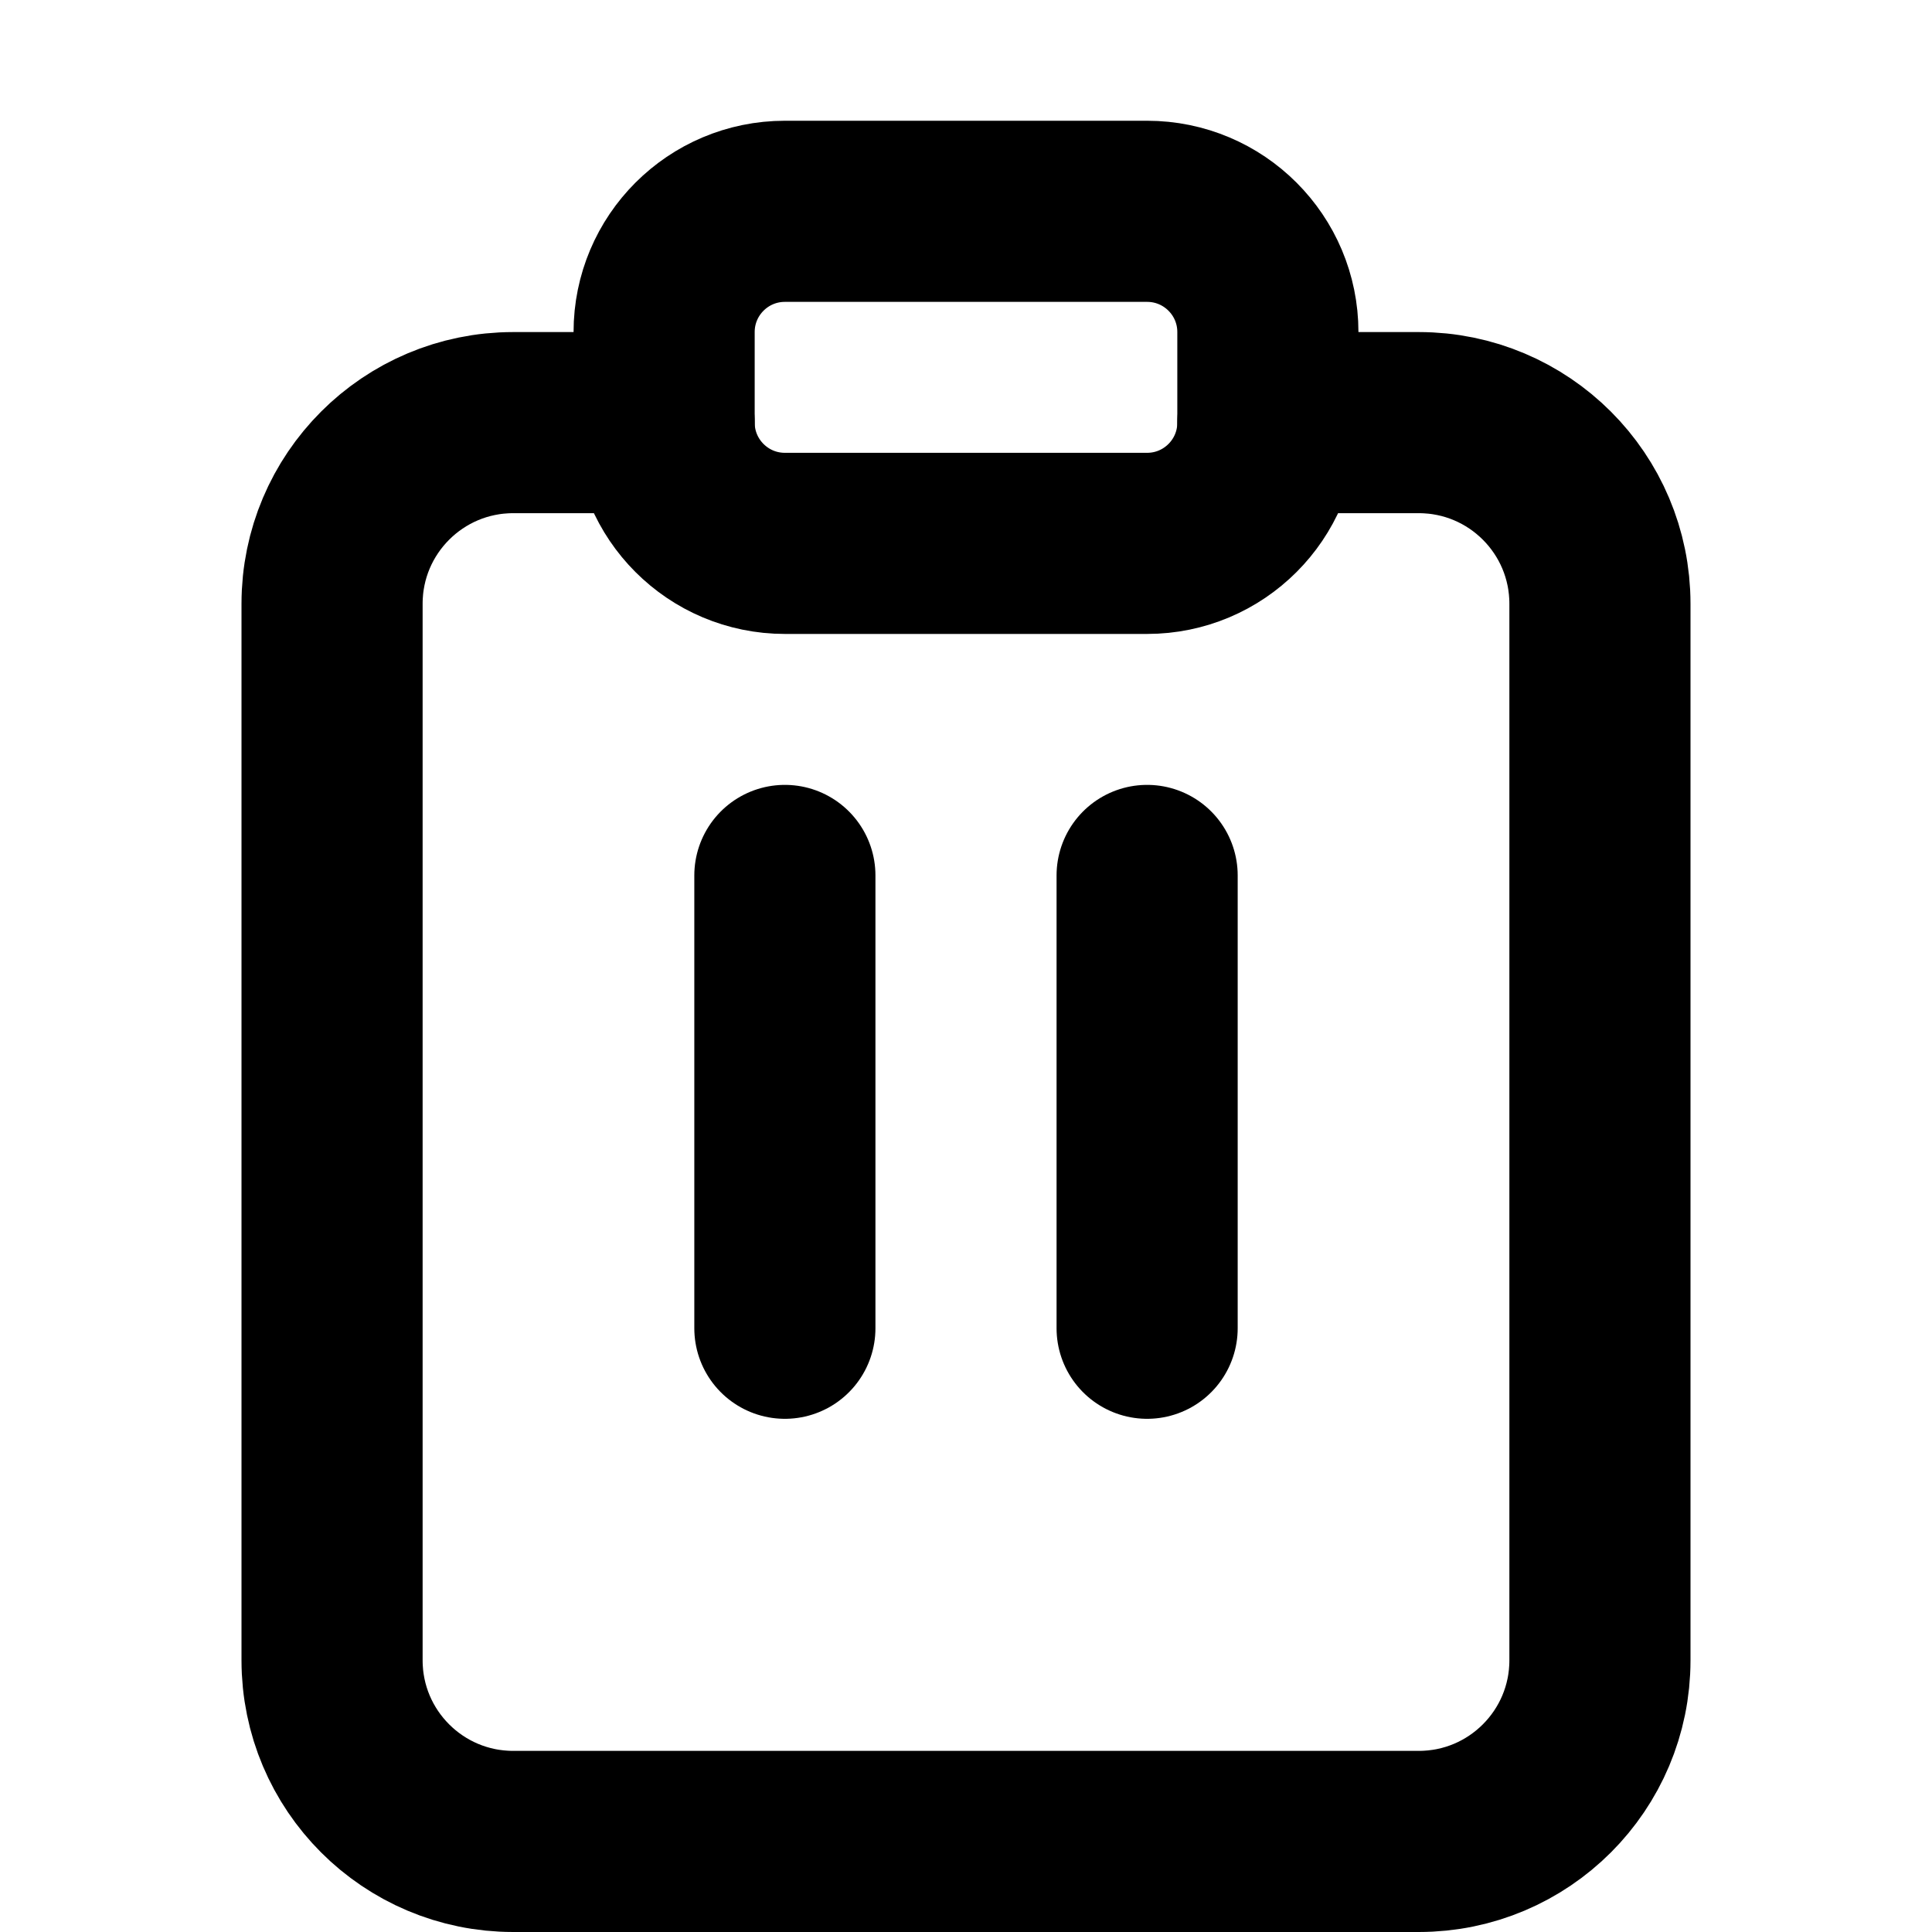
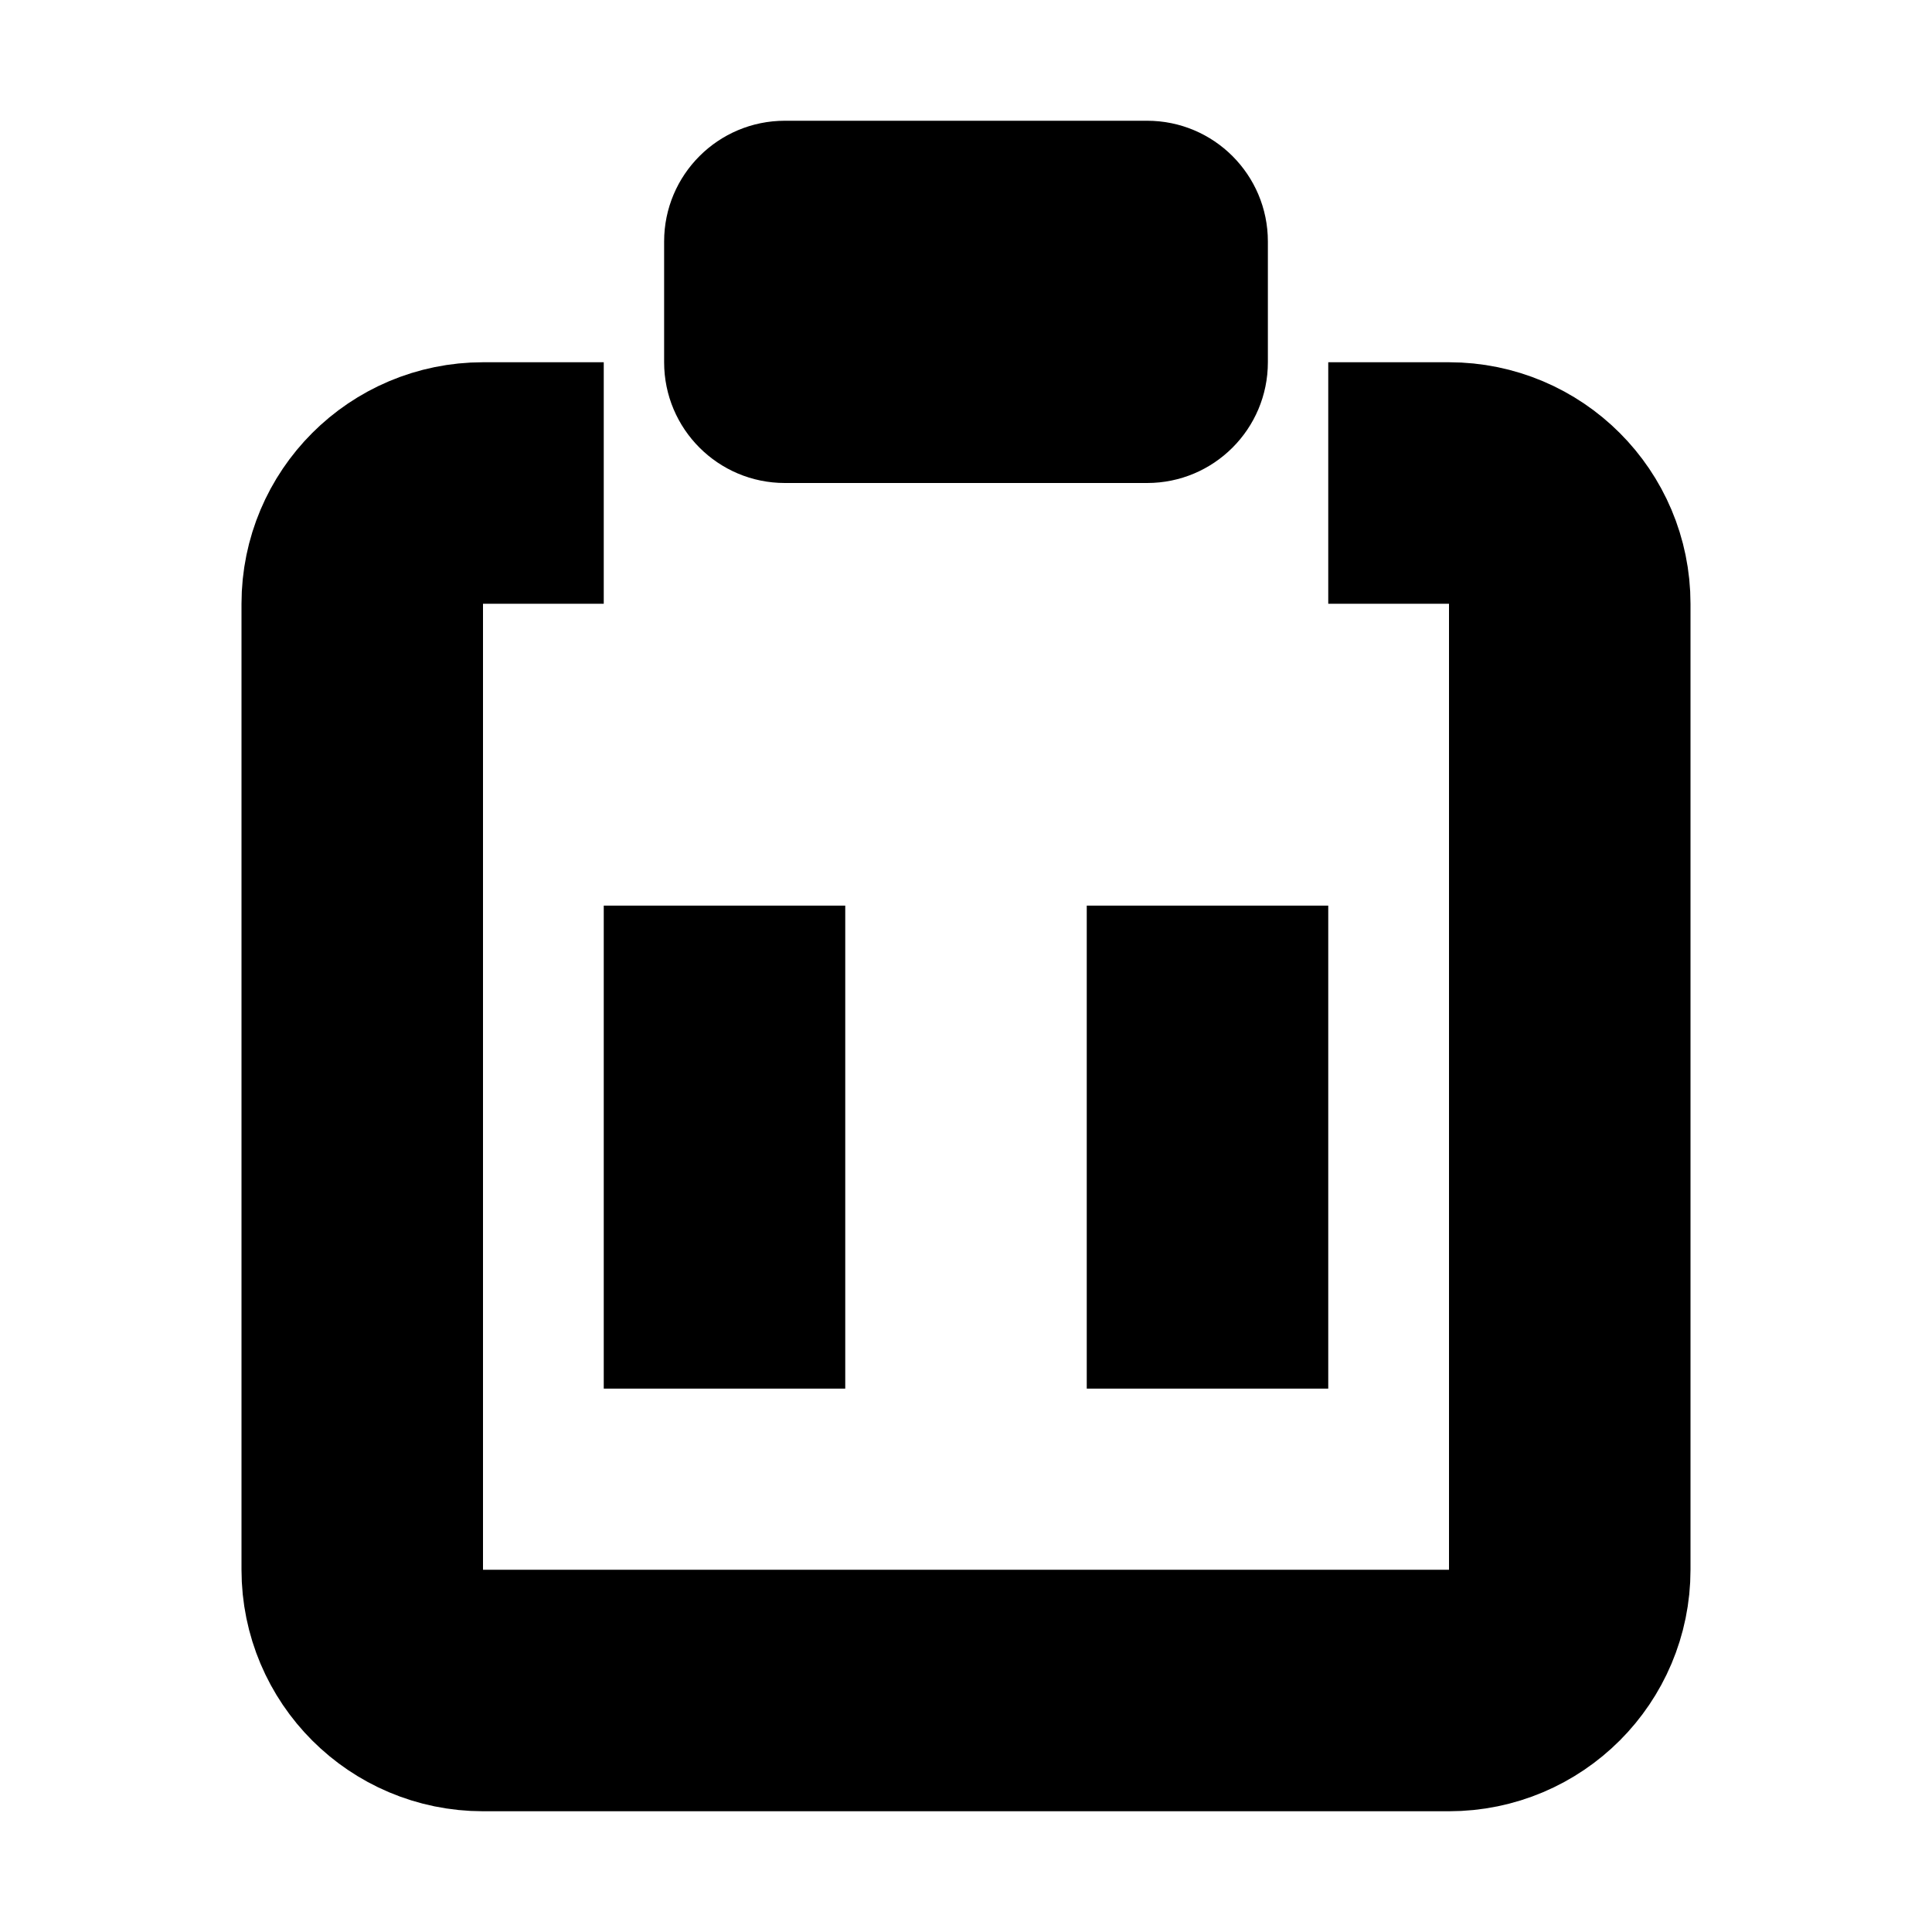
<svg xmlns="http://www.w3.org/2000/svg" width="16" height="16" viewBox="0 0 16 16">
-   <g fill="none" stroke="#000" stroke-width="1.5" stroke-linecap="round" stroke-linejoin="round">
-     <path d="M5.5 3.5h-1.25A1.5 1.5 0 0 0 2.75 5v8.75a1.5 1.5 0 0 0 1.5 1.5h7.5a1.5 1.5 0 0 0 1.5-1.5V5a1.5 1.5 0 0 0-1.5-1.5H10.5" />
-     <rect x="5.5" y="1.75" width="5" height="2.75" rx="1" />
-     <path d="M6.5 7.25v3.75M9.5 7.25v3.75" />
+   <g fill="none" stroke="#000" stroke-linejoin="round">
+     <path stroke-width="2" d="M5 4H4a1 1 0 0 0-1 1v8a1 1 0 0 0 1 1h8a1 1 0 0 0 1-1V5a1 1 0 0 0-1-1h-1" />
+     <rect fill="#000" stroke="none" x="5.5" y="1" width="5" height="3" rx="1" />
+     <path stroke-width="2" d="M6 7.5v4M10 7.5v4" />
  </g>
</svg>
